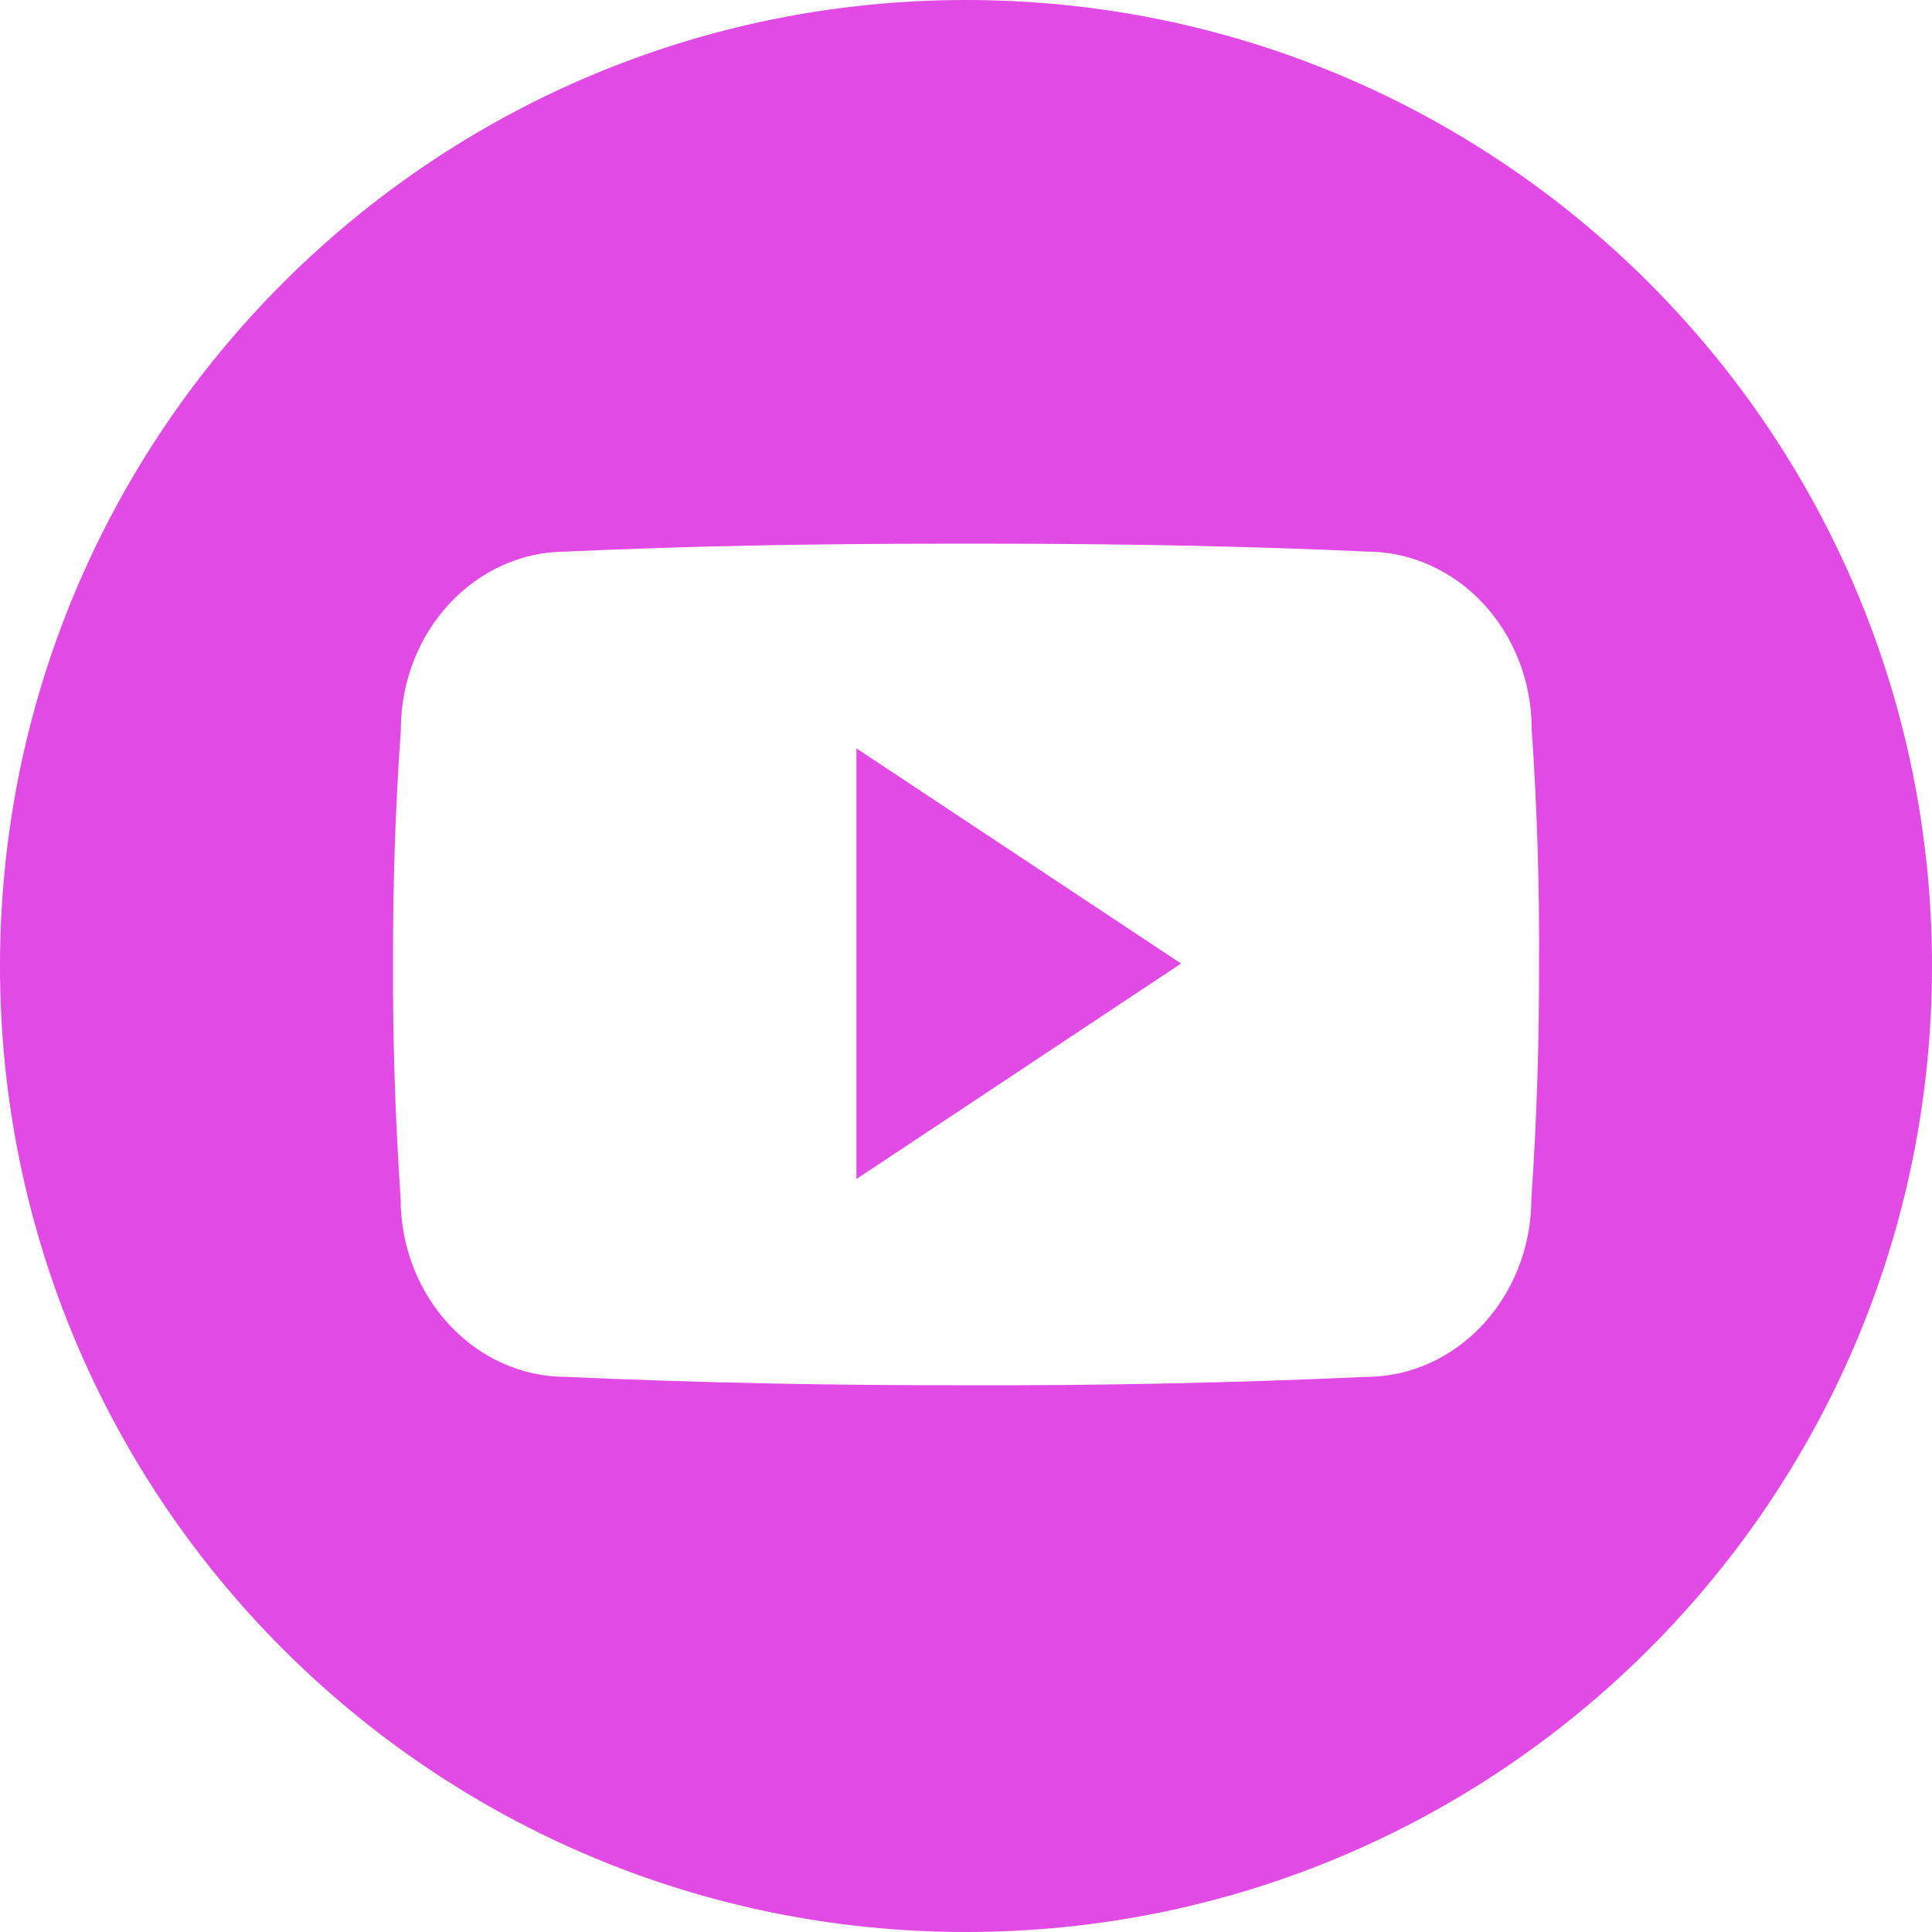
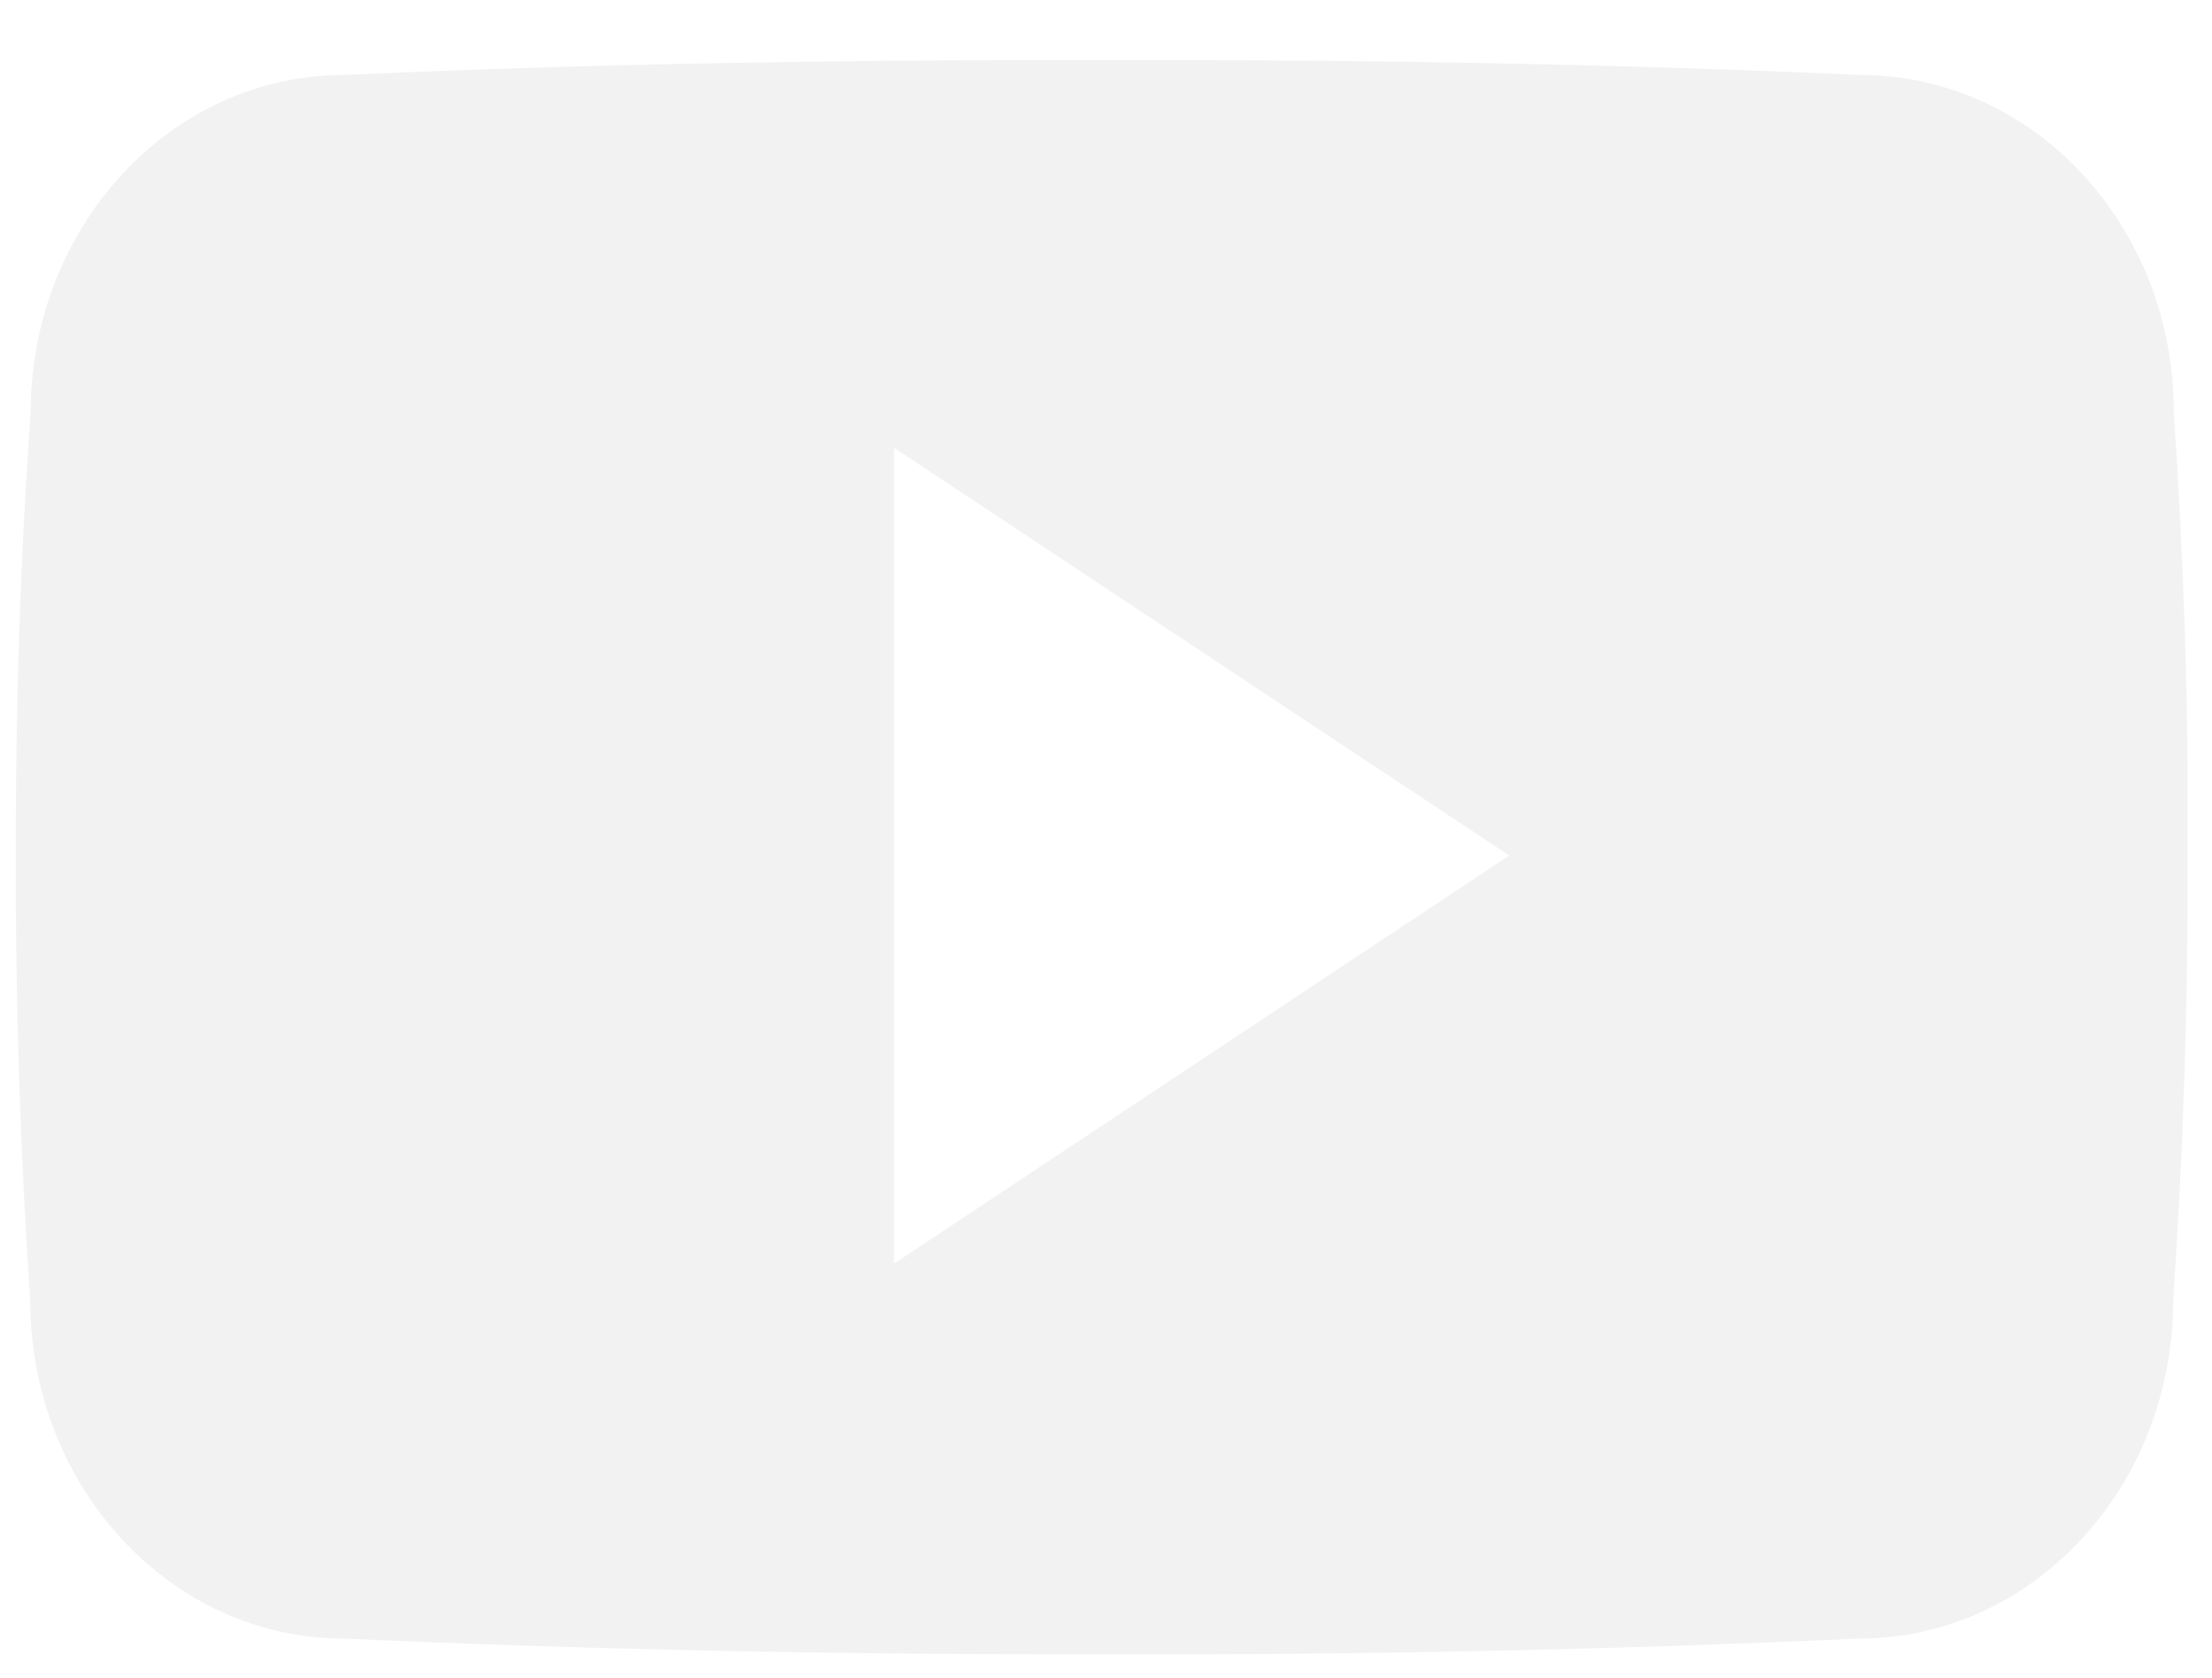
- <svg xmlns="http://www.w3.org/2000/svg" width="48" height="48" viewBox="0 0 48 48" fill="none">
-   <path fill-rule="evenodd" clip-rule="evenodd" d="M24 48C37.255 48 48 37.255 48 24C48 10.745 37.255 0 24 0C10.745 0 0 10.745 0 24C0 37.255 10.745 48 24 48ZM33.939 13.703C36.214 13.703 38.055 15.674 38.055 18.124C38.189 20.066 38.249 22.006 38.237 23.945C38.242 25.889 38.181 27.827 38.047 29.771C38.047 32.221 36.206 34.208 33.931 34.208C30.691 34.357 27.379 34.426 23.997 34.415C20.621 34.421 17.301 34.355 14.063 34.208C11.794 34.208 9.953 32.221 9.953 29.771C9.821 27.829 9.758 25.889 9.764 23.95C9.761 22.012 9.82 20.074 9.959 18.136C9.959 15.686 11.8 13.704 14.069 13.704C17.151 13.562 20.299 13.508 23.503 13.508H24.504C27.715 13.508 30.858 13.562 33.939 13.703ZM21.278 18.593V29.292L29.343 23.939L21.278 18.593Z" fill="#E14AE4" />
+ <svg xmlns="http://www.w3.org/2000/svg" width="29" height="22" viewBox="0 0 29 22" fill="none">
+   <path d="M28.499 5.404C28.499 2.954 26.658 0.983 24.383 0.983C21.301 0.842 18.159 0.787 14.947 0.787H13.946C10.742 0.787 7.594 0.842 4.512 0.983C2.243 0.983 0.402 2.965 0.402 5.415C0.263 7.353 0.204 9.291 0.207 11.23C0.202 13.168 0.265 15.108 0.396 17.05C0.396 19.5 2.238 21.488 4.507 21.488C7.744 21.635 11.065 21.7 14.441 21.695C17.823 21.705 21.134 21.636 24.375 21.488C26.65 21.488 28.491 19.5 28.491 17.05C28.624 15.106 28.686 13.168 28.68 11.224C28.693 9.286 28.632 7.346 28.499 5.404ZM11.721 16.571V5.872L19.786 11.219L11.721 16.571Z" fill="#F2F2F2" />
</svg>
